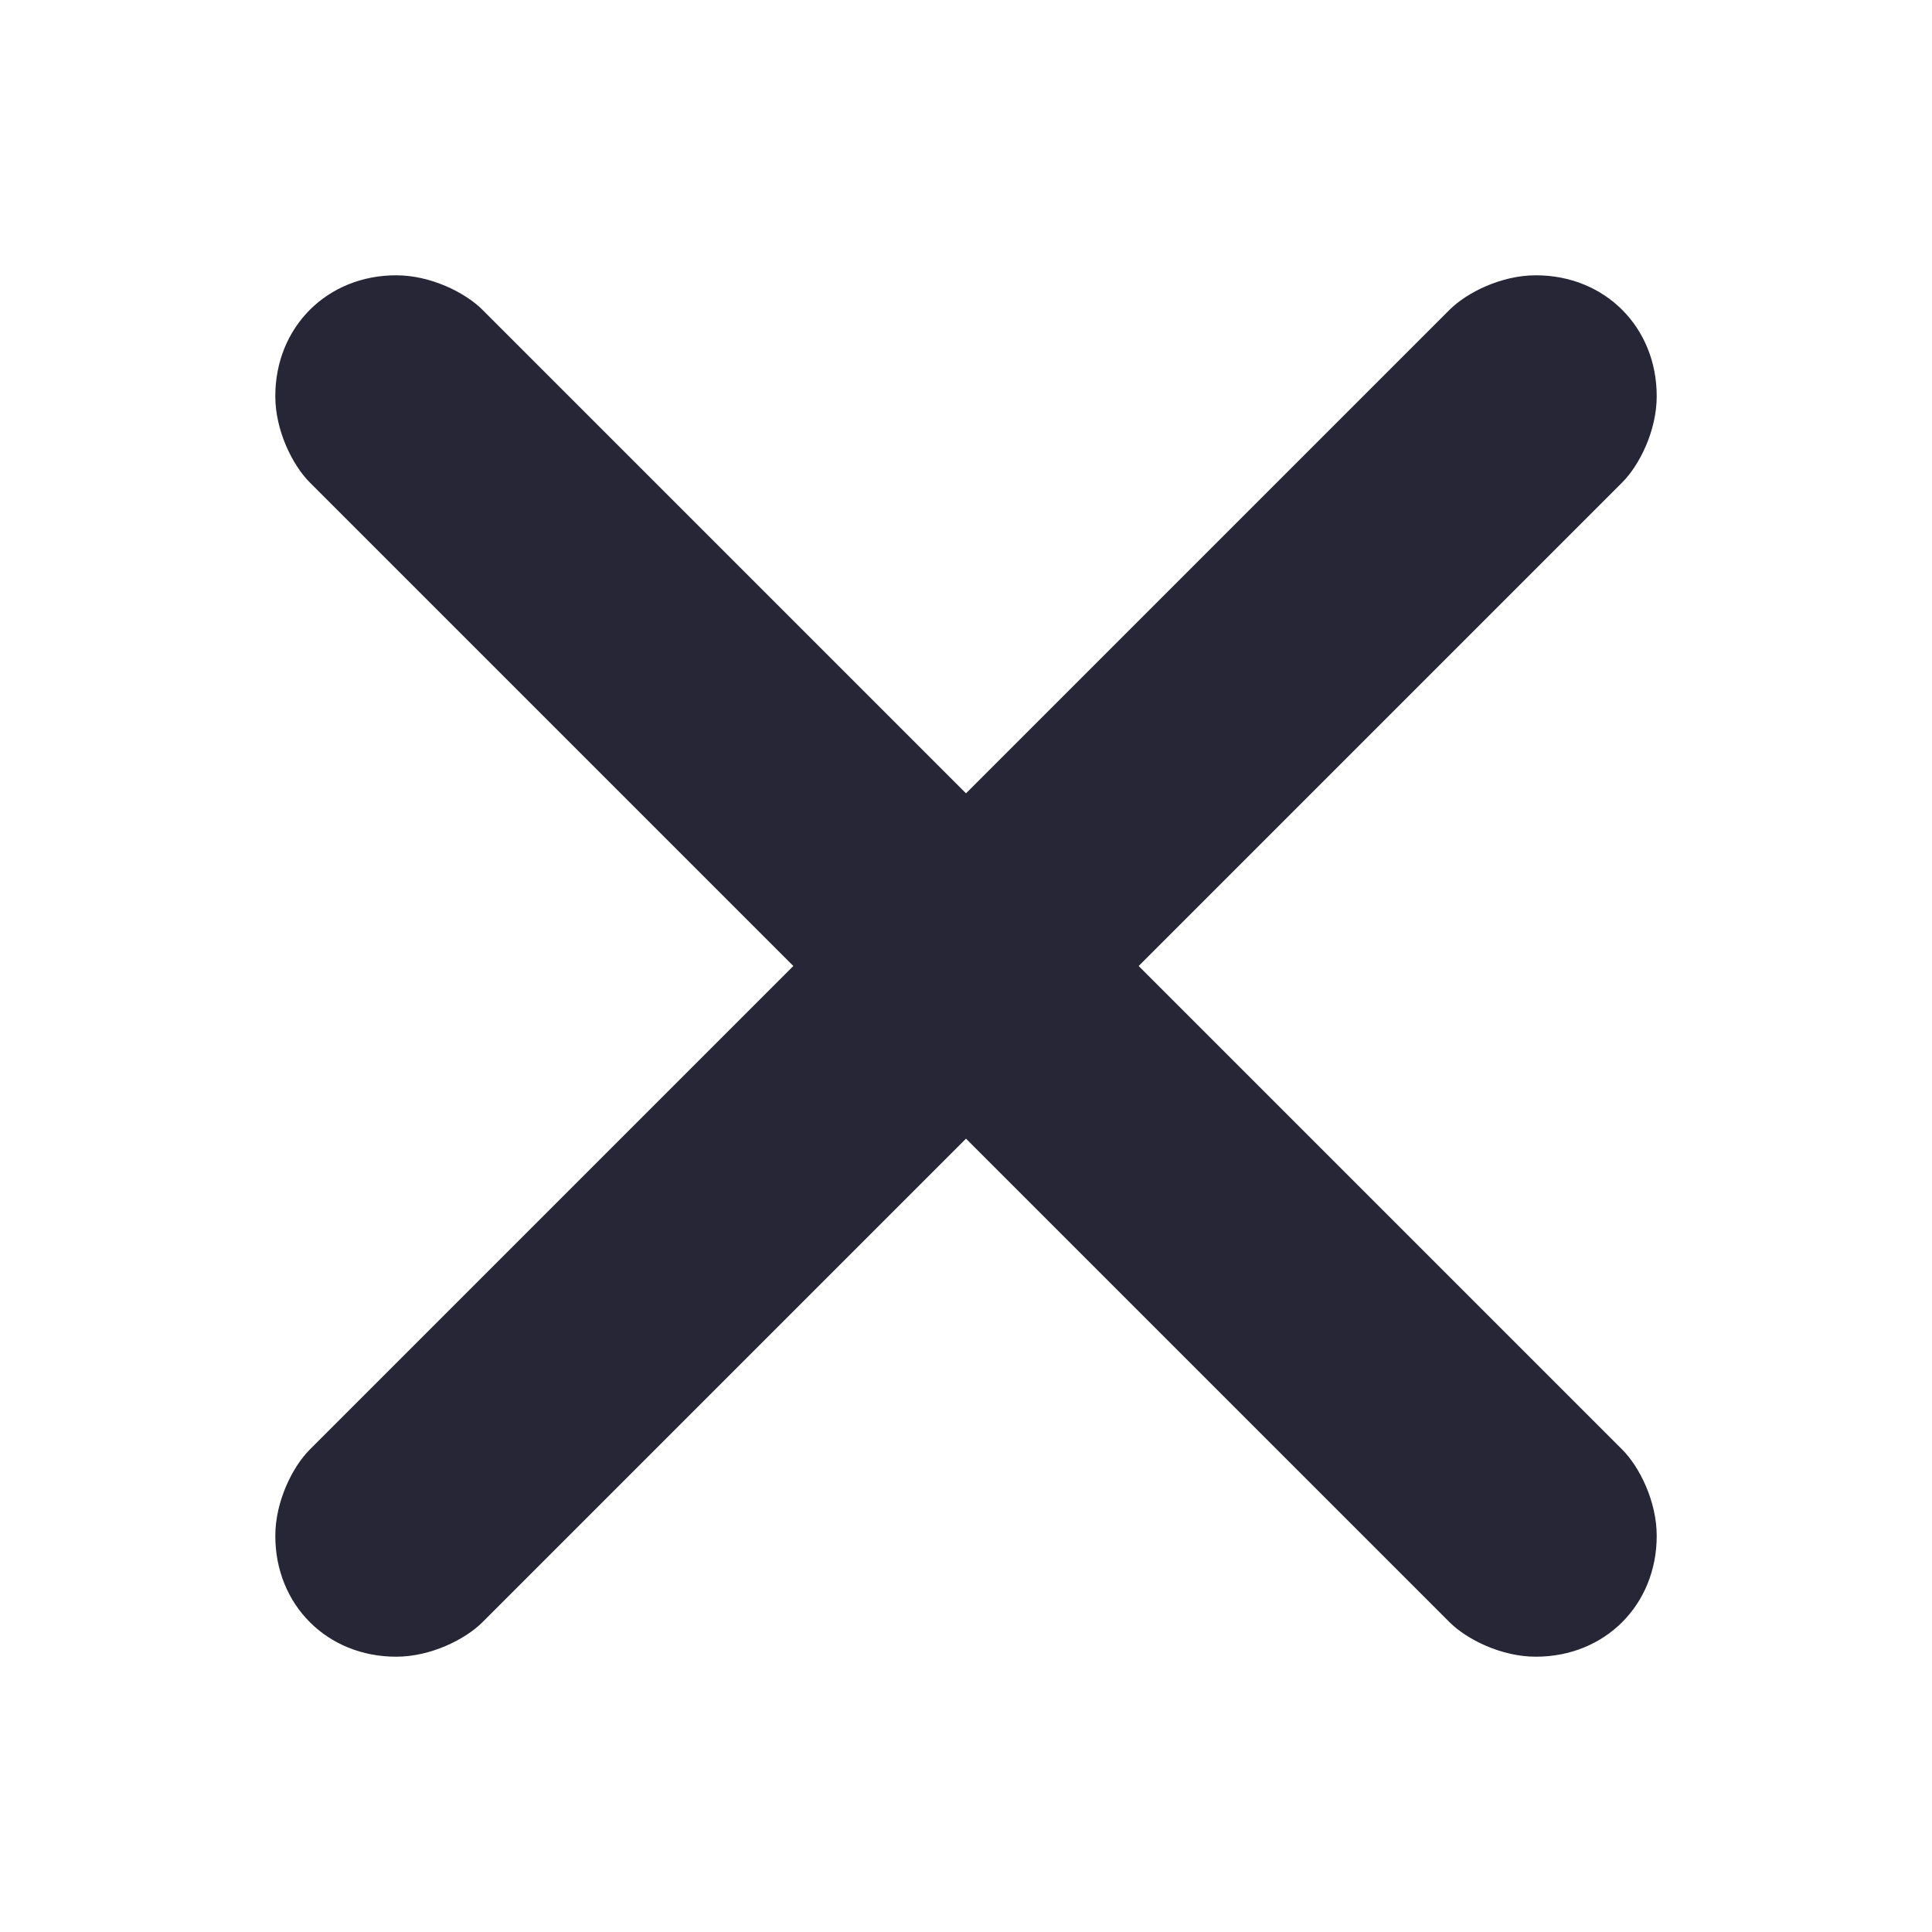
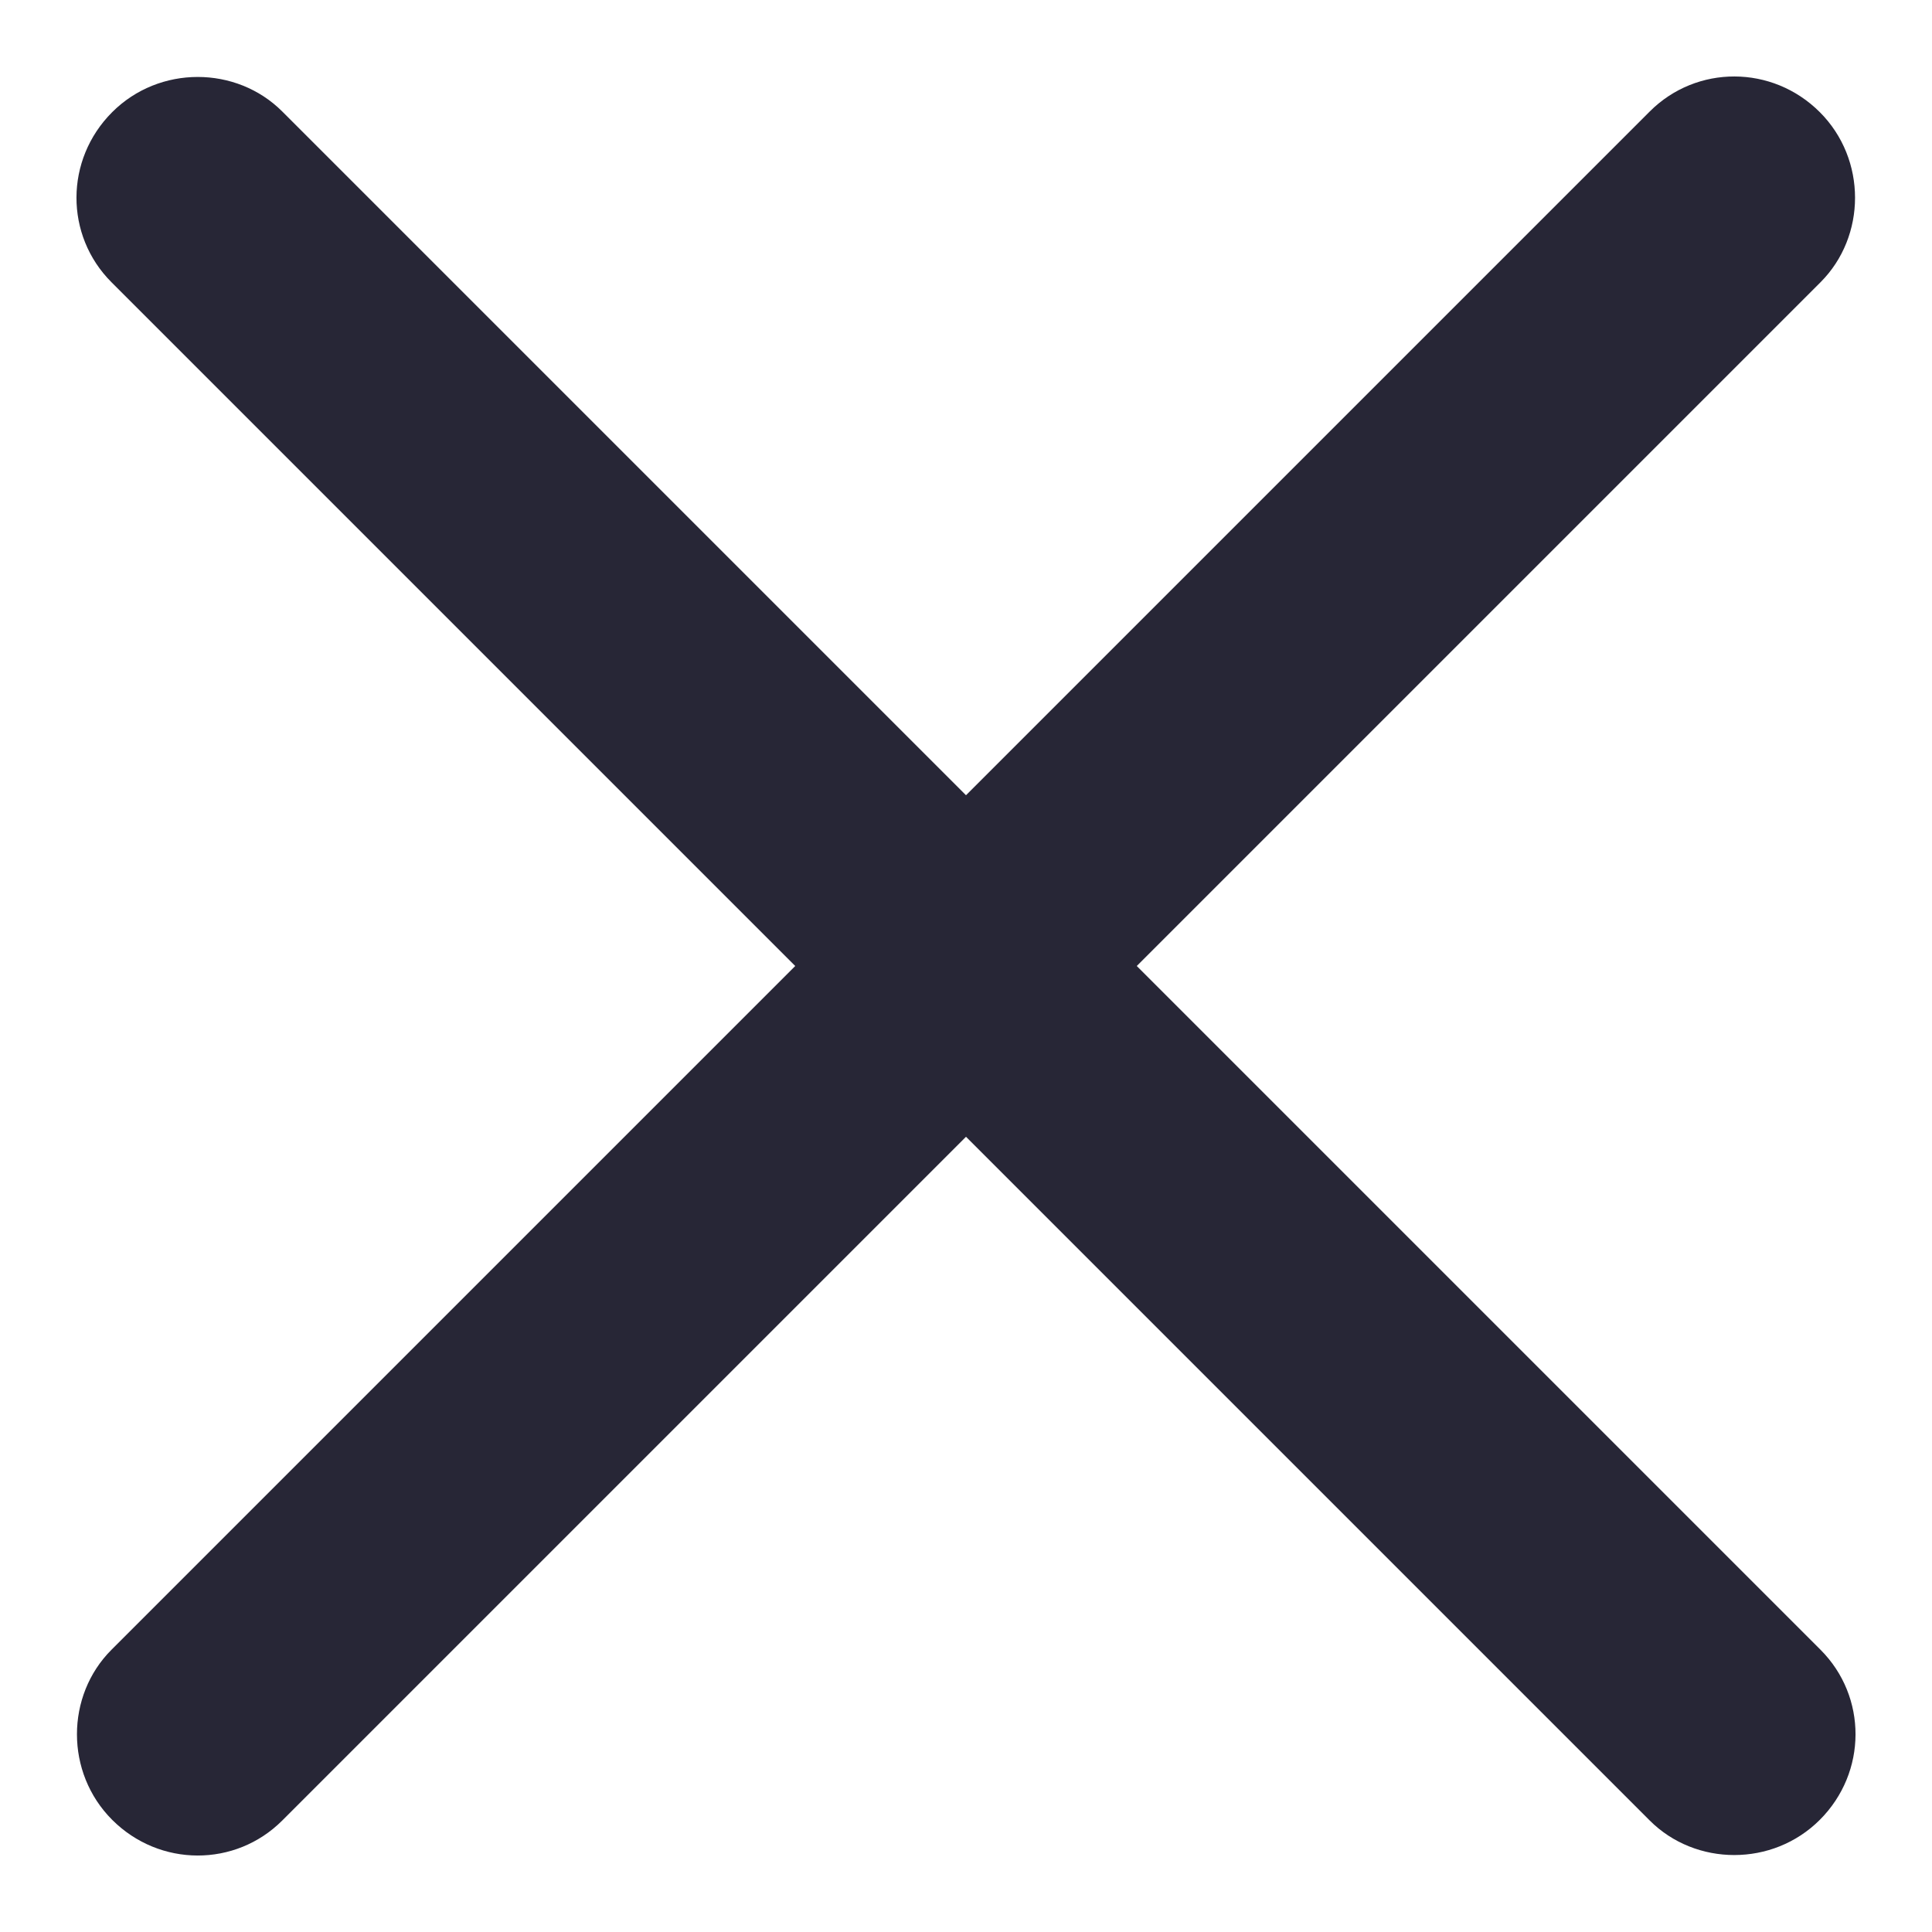
<svg xmlns="http://www.w3.org/2000/svg" width="200" height="200" viewBox="0 0 200 200" version="1.1">
-   <defs>
-     <style type="text/css">
- @font-face { font-family: ifont; src: url("//at.alicdn.com/t/font_1442373896_4754455.eot?#iefix") format("embedded-opentype"), url("//at.alicdn.com/t/font_1442373896_4754455.woff") format("woff"), url("//at.alicdn.com/t/font_1442373896_4754455.ttf") format("truetype"), url("//at.alicdn.com/t/font_1442373896_4754455.svg#ifont") format("svg"); }
- 
- </style>
-   </defs>
+   <defs />
  <g class="transform-group">
    <g transform="scale(0.1953125, 0.1953125)">
-       <path d="M 859.786 255.739 l -256.261 256.261 l 256.261 256.261 c 9.151 9.151 18.307 27.457 18.307 45.761 c 0 36.607 -27.457 64.066 -64.066 64.066 c -18.307 0 -36.607 -9.151 -45.761 -18.307 v 0 l -256.261 -256.261 l -256.261 256.261 c -9.151 9.151 -27.457 18.307 -45.761 18.307 c -36.607 0 -64.066 -27.457 -64.066 -64.066 c 0 -18.307 9.151 -36.607 18.307 -45.761 v 0 l 256.261 -256.261 l -256.261 -256.261 c -9.151 -9.151 -18.307 -27.457 -18.307 -45.761 c 0 -36.607 27.457 -64.066 64.066 -64.066 c 18.307 0 36.607 9.151 45.761 18.307 v 0 l 256.261 256.261 l 256.261 -256.261 c 9.151 -9.151 27.457 -18.307 45.761 -18.307 c 36.607 0 64.066 27.457 64.066 64.066 c 0 18.307 -9.151 36.607 -18.307 45.761 v 0 Z" fill="#272636" />
+       <path d="M512 421.49 149.59 59.081C125.311 34.802 84.445 34.458 59.452 59.452 34.284 84.619 34.292 124.802 59.081 149.59L421.49 512 59.081 874.41C34.802 898.689 34.458 939.555 59.452 964.548 84.62 989.716 124.802 989.708 149.59 964.919L512 602.51 874.41 964.919C898.689 989.198 939.555 989.542 964.548 964.548 989.716 939.381 989.708 899.198 964.919 874.41L602.51 512 964.919 149.59C989.198 125.311 989.542 84.445 964.548 59.452 939.38 34.284 899.198 34.292 874.41 59.081L512 421.49Z" fill="#272636" />
    </g>
  </g>
</svg>
